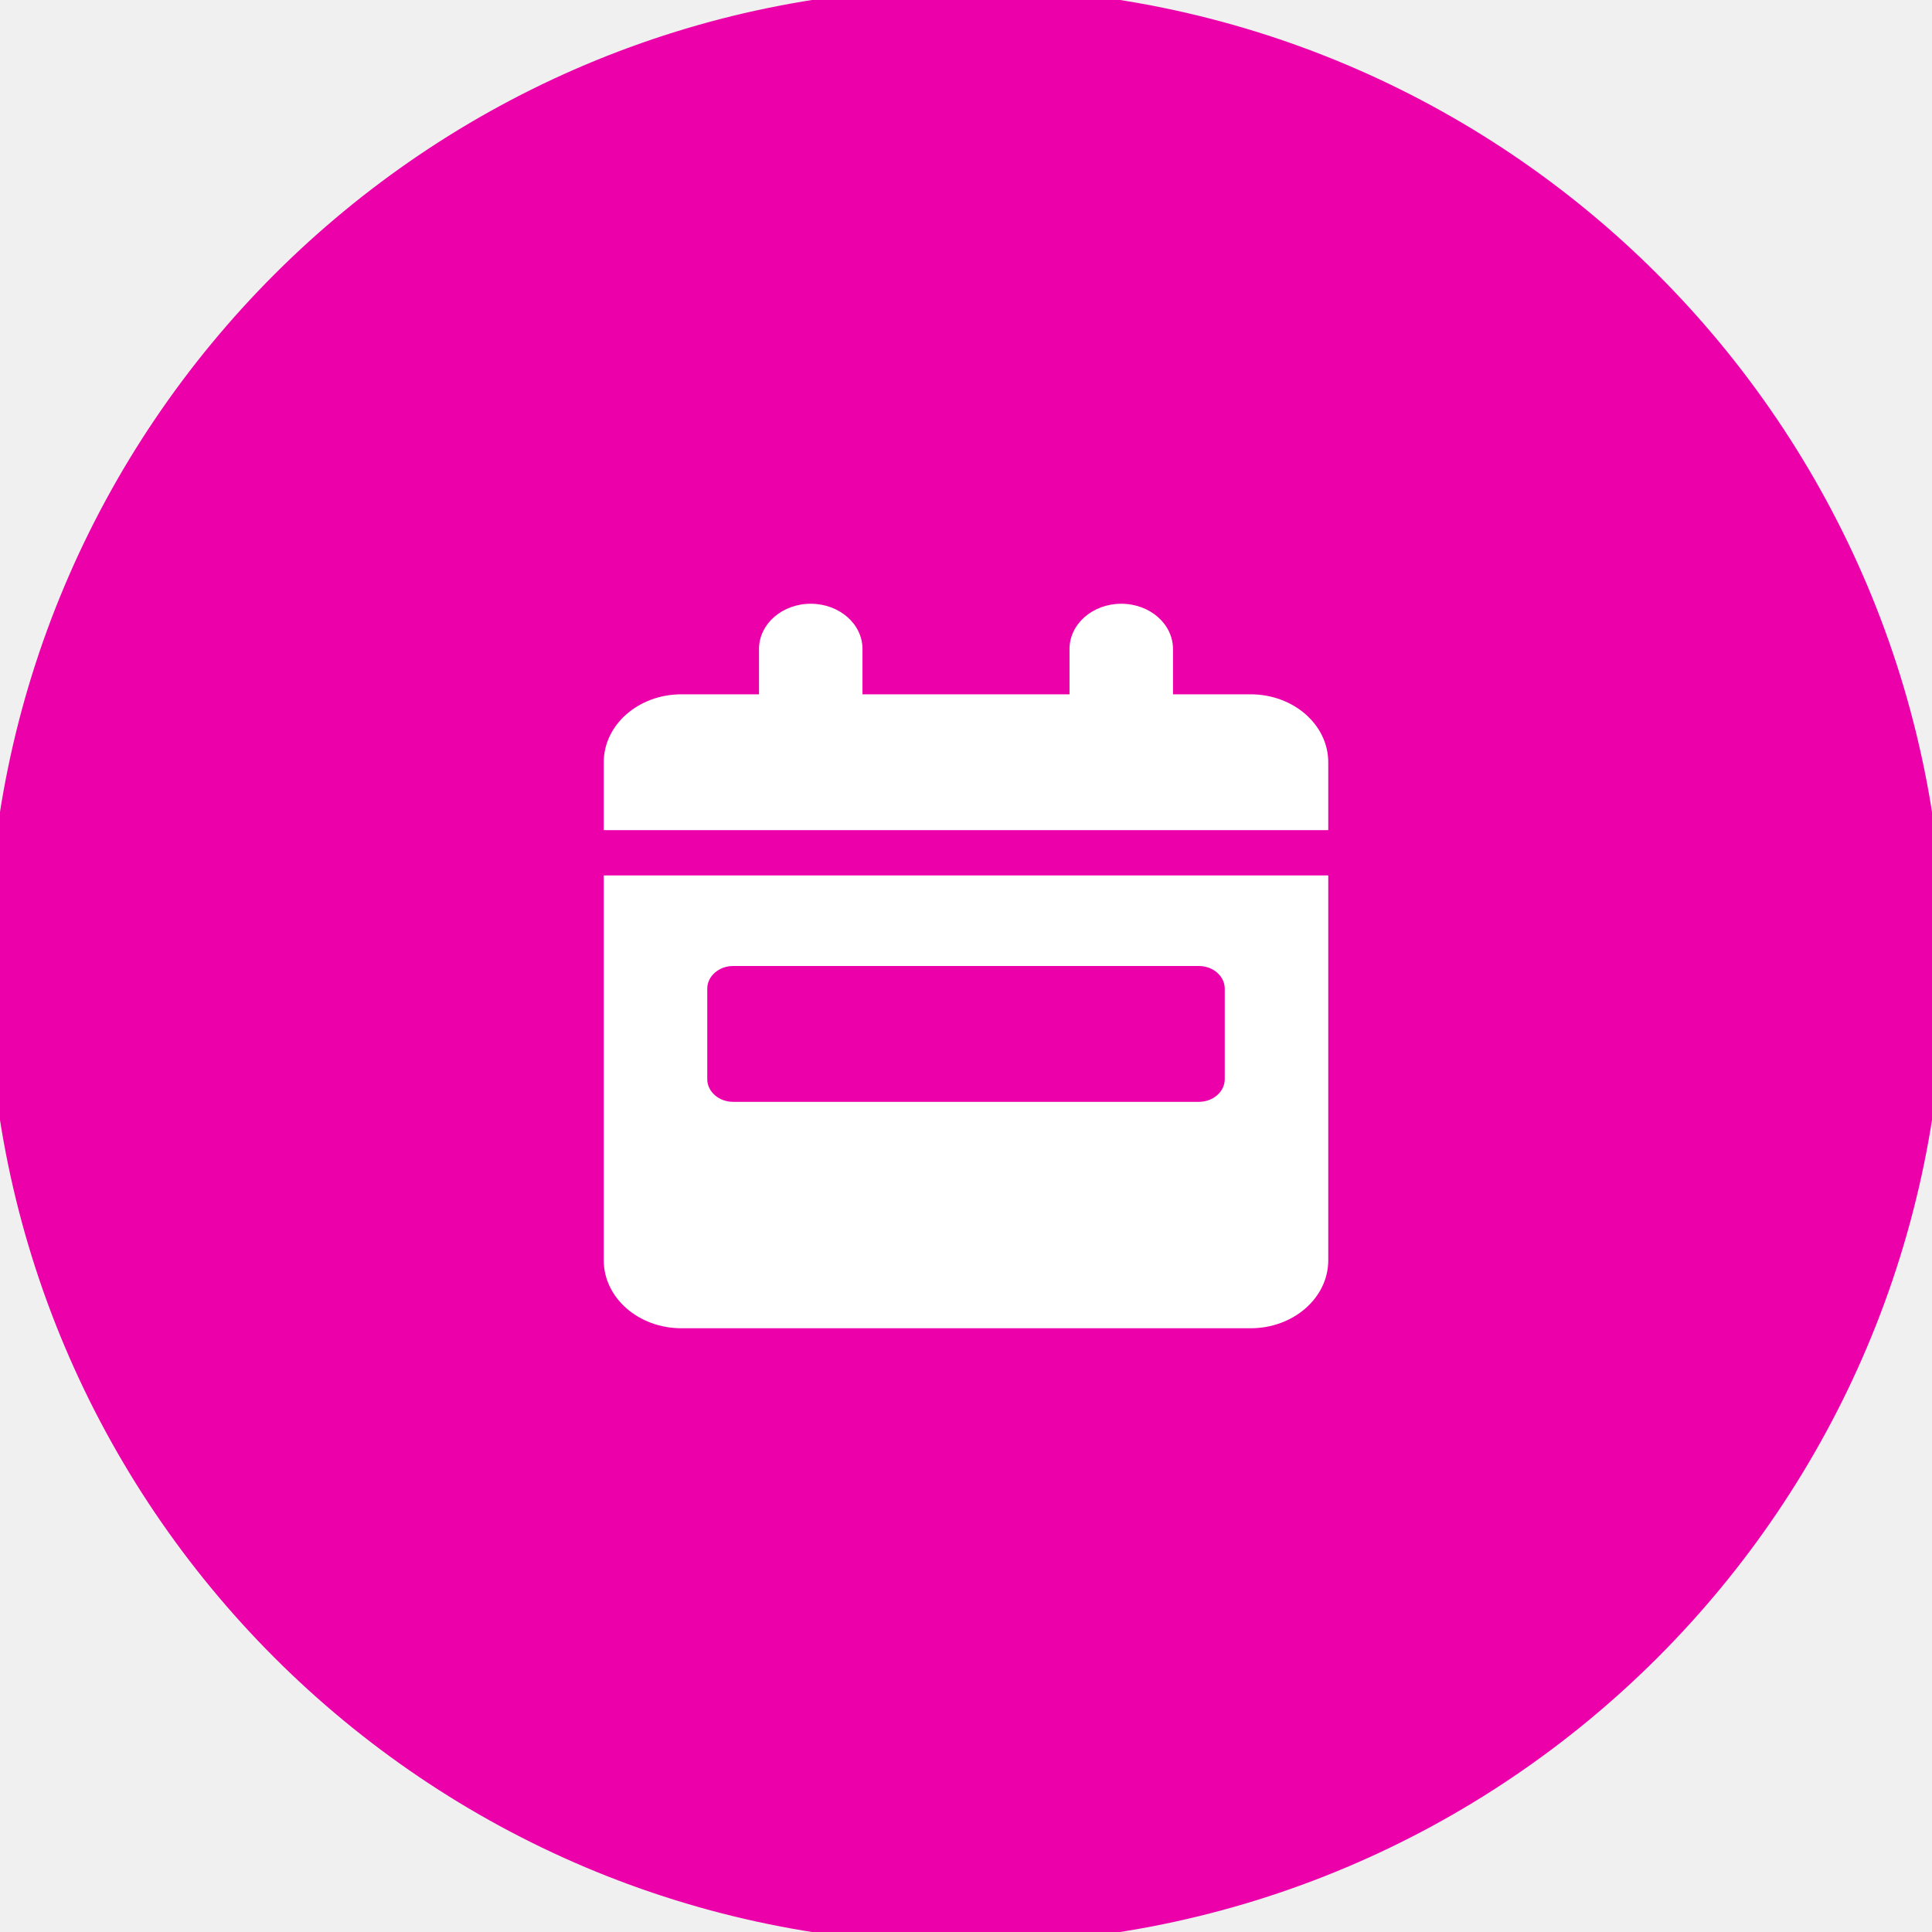
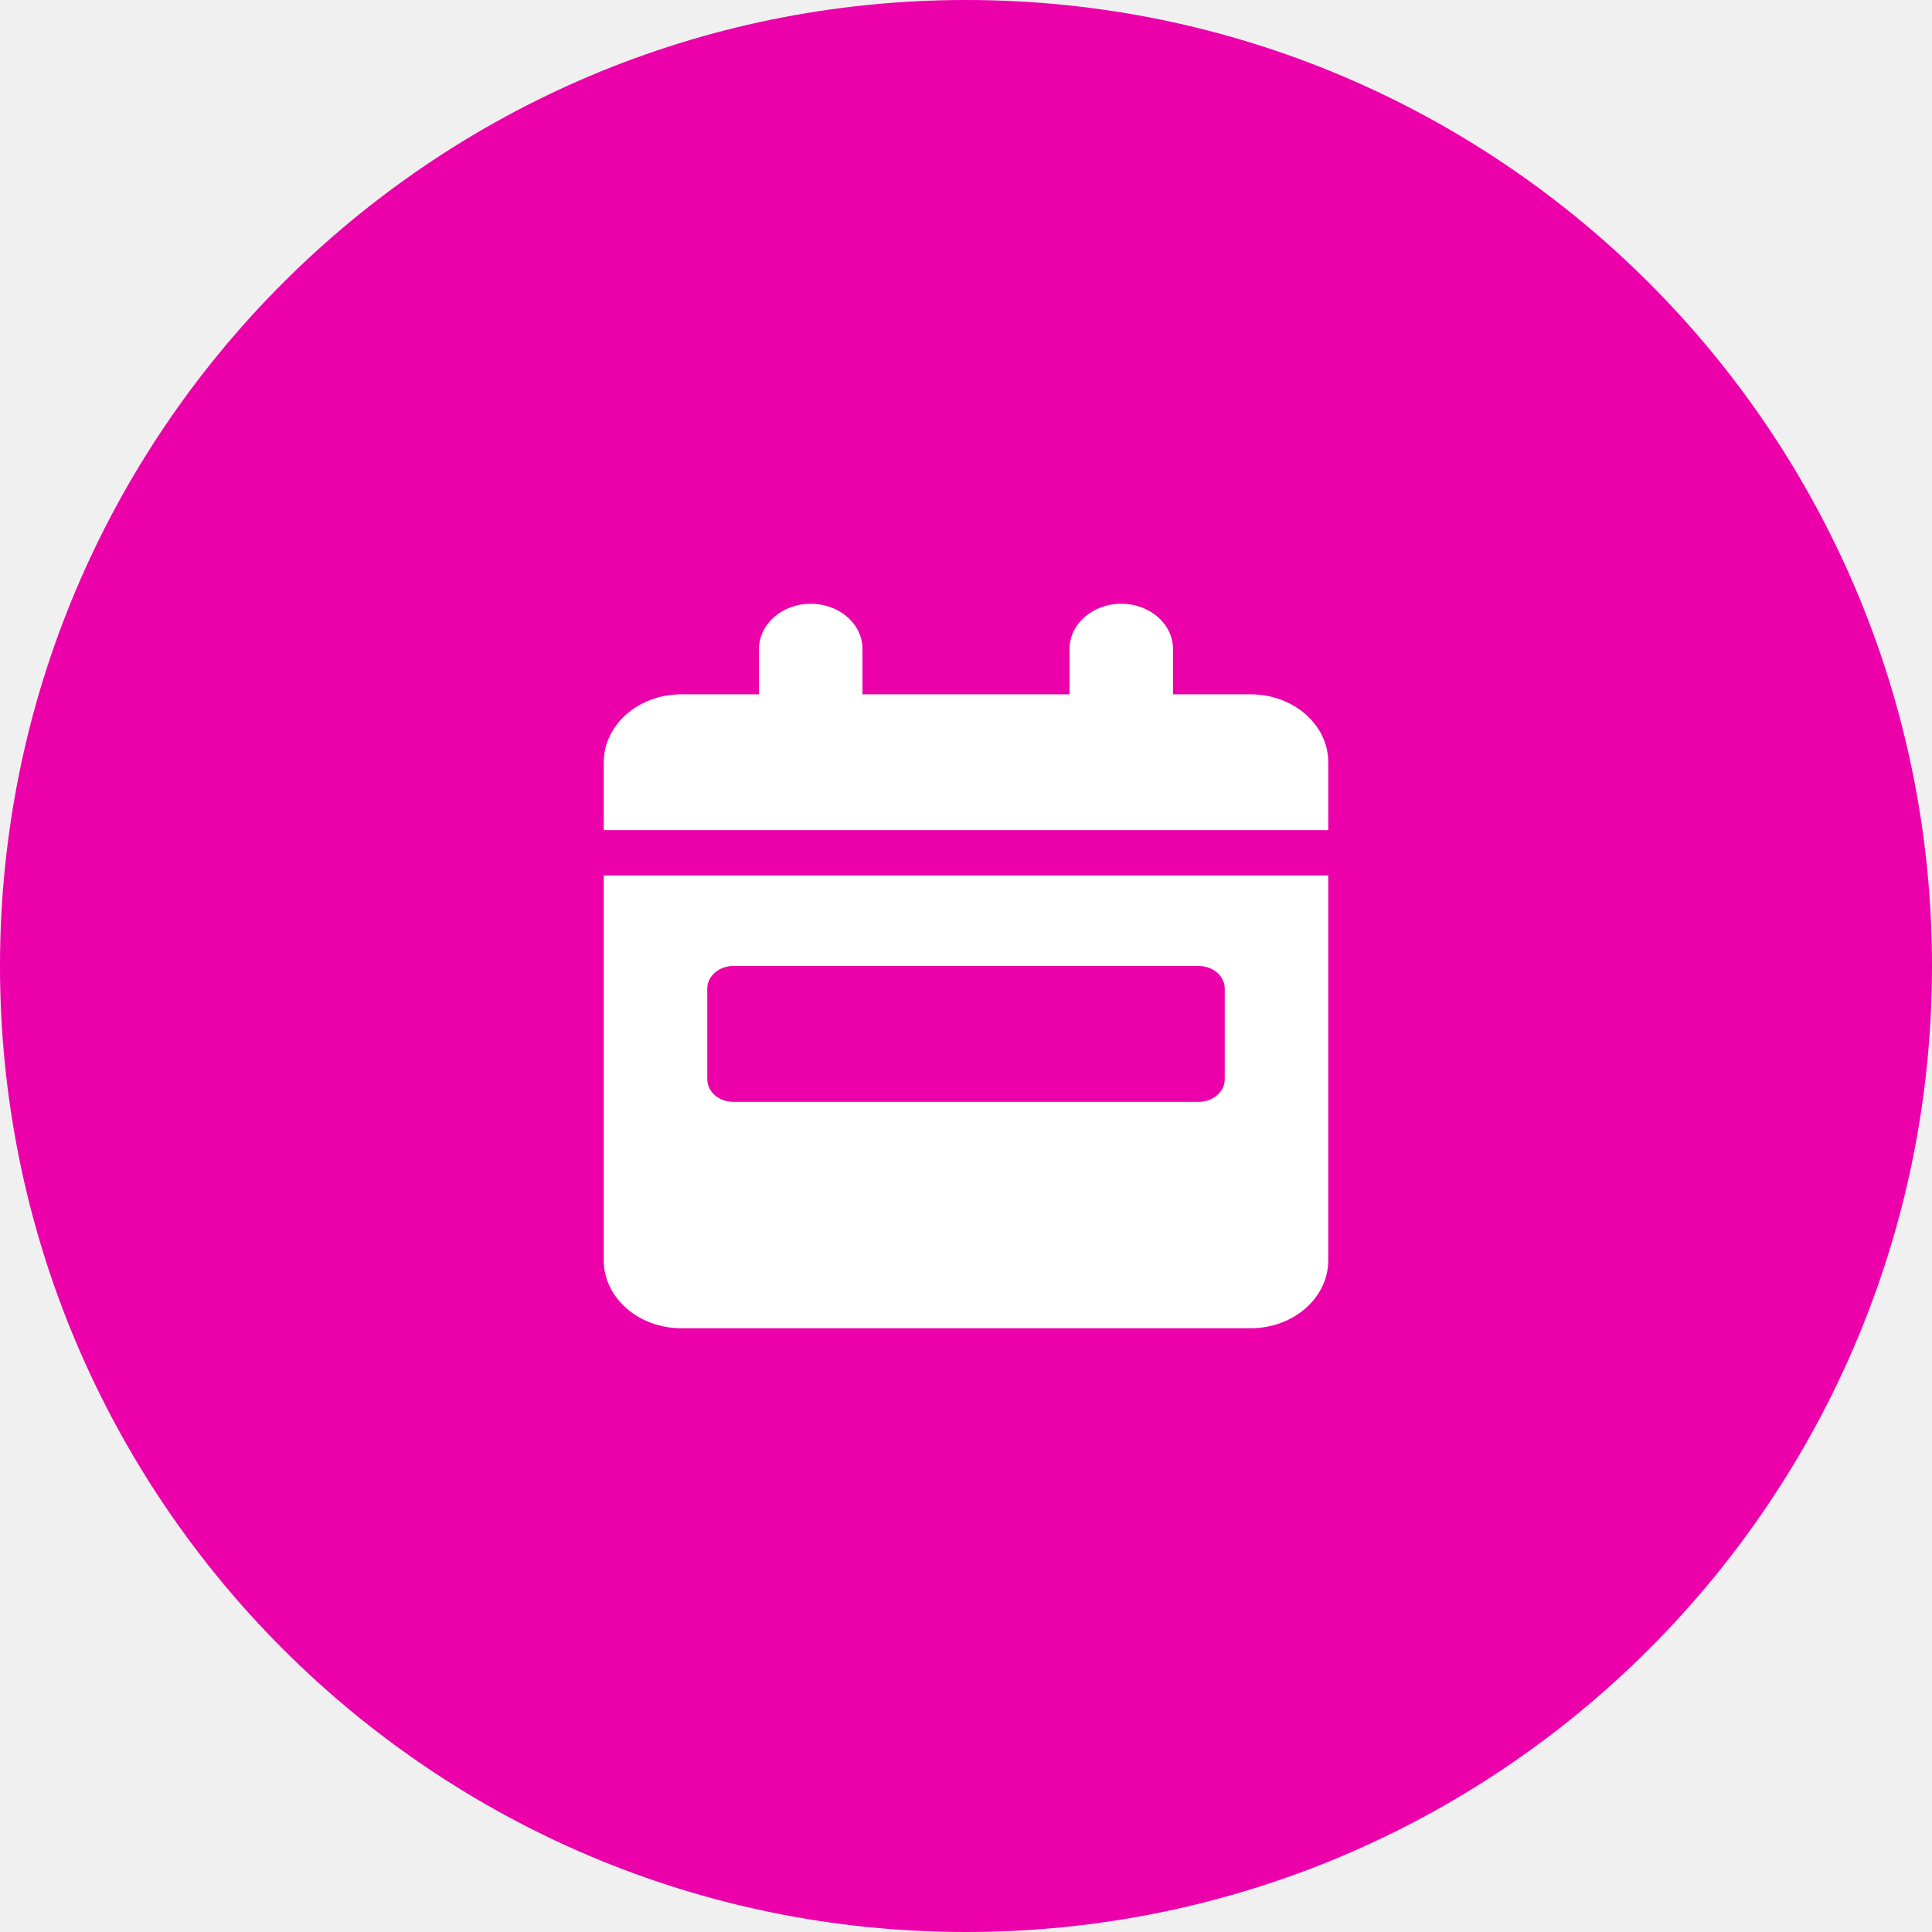
<svg xmlns="http://www.w3.org/2000/svg" width="80" height="80" viewBox="0 0 80 80" fill="none">
-   <path d="M40 0C62.091 0 80 17.909 80 40C80 62.091 62.091 80 40 80C17.909 80 0 62.091 0 40C0 17.909 17.909 0 40 0Z" fill="#EC00AA" />
-   <path d="M40 0C62.091 0 80 17.909 80 40C80 62.091 62.091 80 40 80C17.909 80 0 62.091 0 40C0 17.909 17.909 0 40 0Z" stroke="#EC00AA" />
+   <path d="M0 40C0 17.909 17.909 0 40 0C62.091 0 80 17.909 80 40C80 62.091 62.091 80 40 80C17.909 80 0 62.091 0 40Z" fill="#EC00AA" />
  <path d="M33.571 25C34.757 25 35.714 25.838 35.714 26.875V28.75H44.286V26.875C44.286 25.838 45.243 25 46.429 25C47.614 25 48.571 25.838 48.571 26.875V28.75H51.786C53.56 28.75 55 30.01 55 31.562V34.375H25V31.562C25 30.01 26.44 28.75 28.214 28.75H31.429V26.875C31.429 25.838 32.386 25 33.571 25ZM25 36.25H55V52.188C55 53.74 53.56 55 51.786 55H28.214C26.44 55 25 53.74 25 52.188V36.25ZM30.357 40C29.768 40 29.286 40.422 29.286 40.938V44.688C29.286 45.203 29.768 45.625 30.357 45.625H49.643C50.232 45.625 50.714 45.203 50.714 44.688V40.938C50.714 40.422 50.232 40 49.643 40H30.357Z" fill="white" />
</svg>
